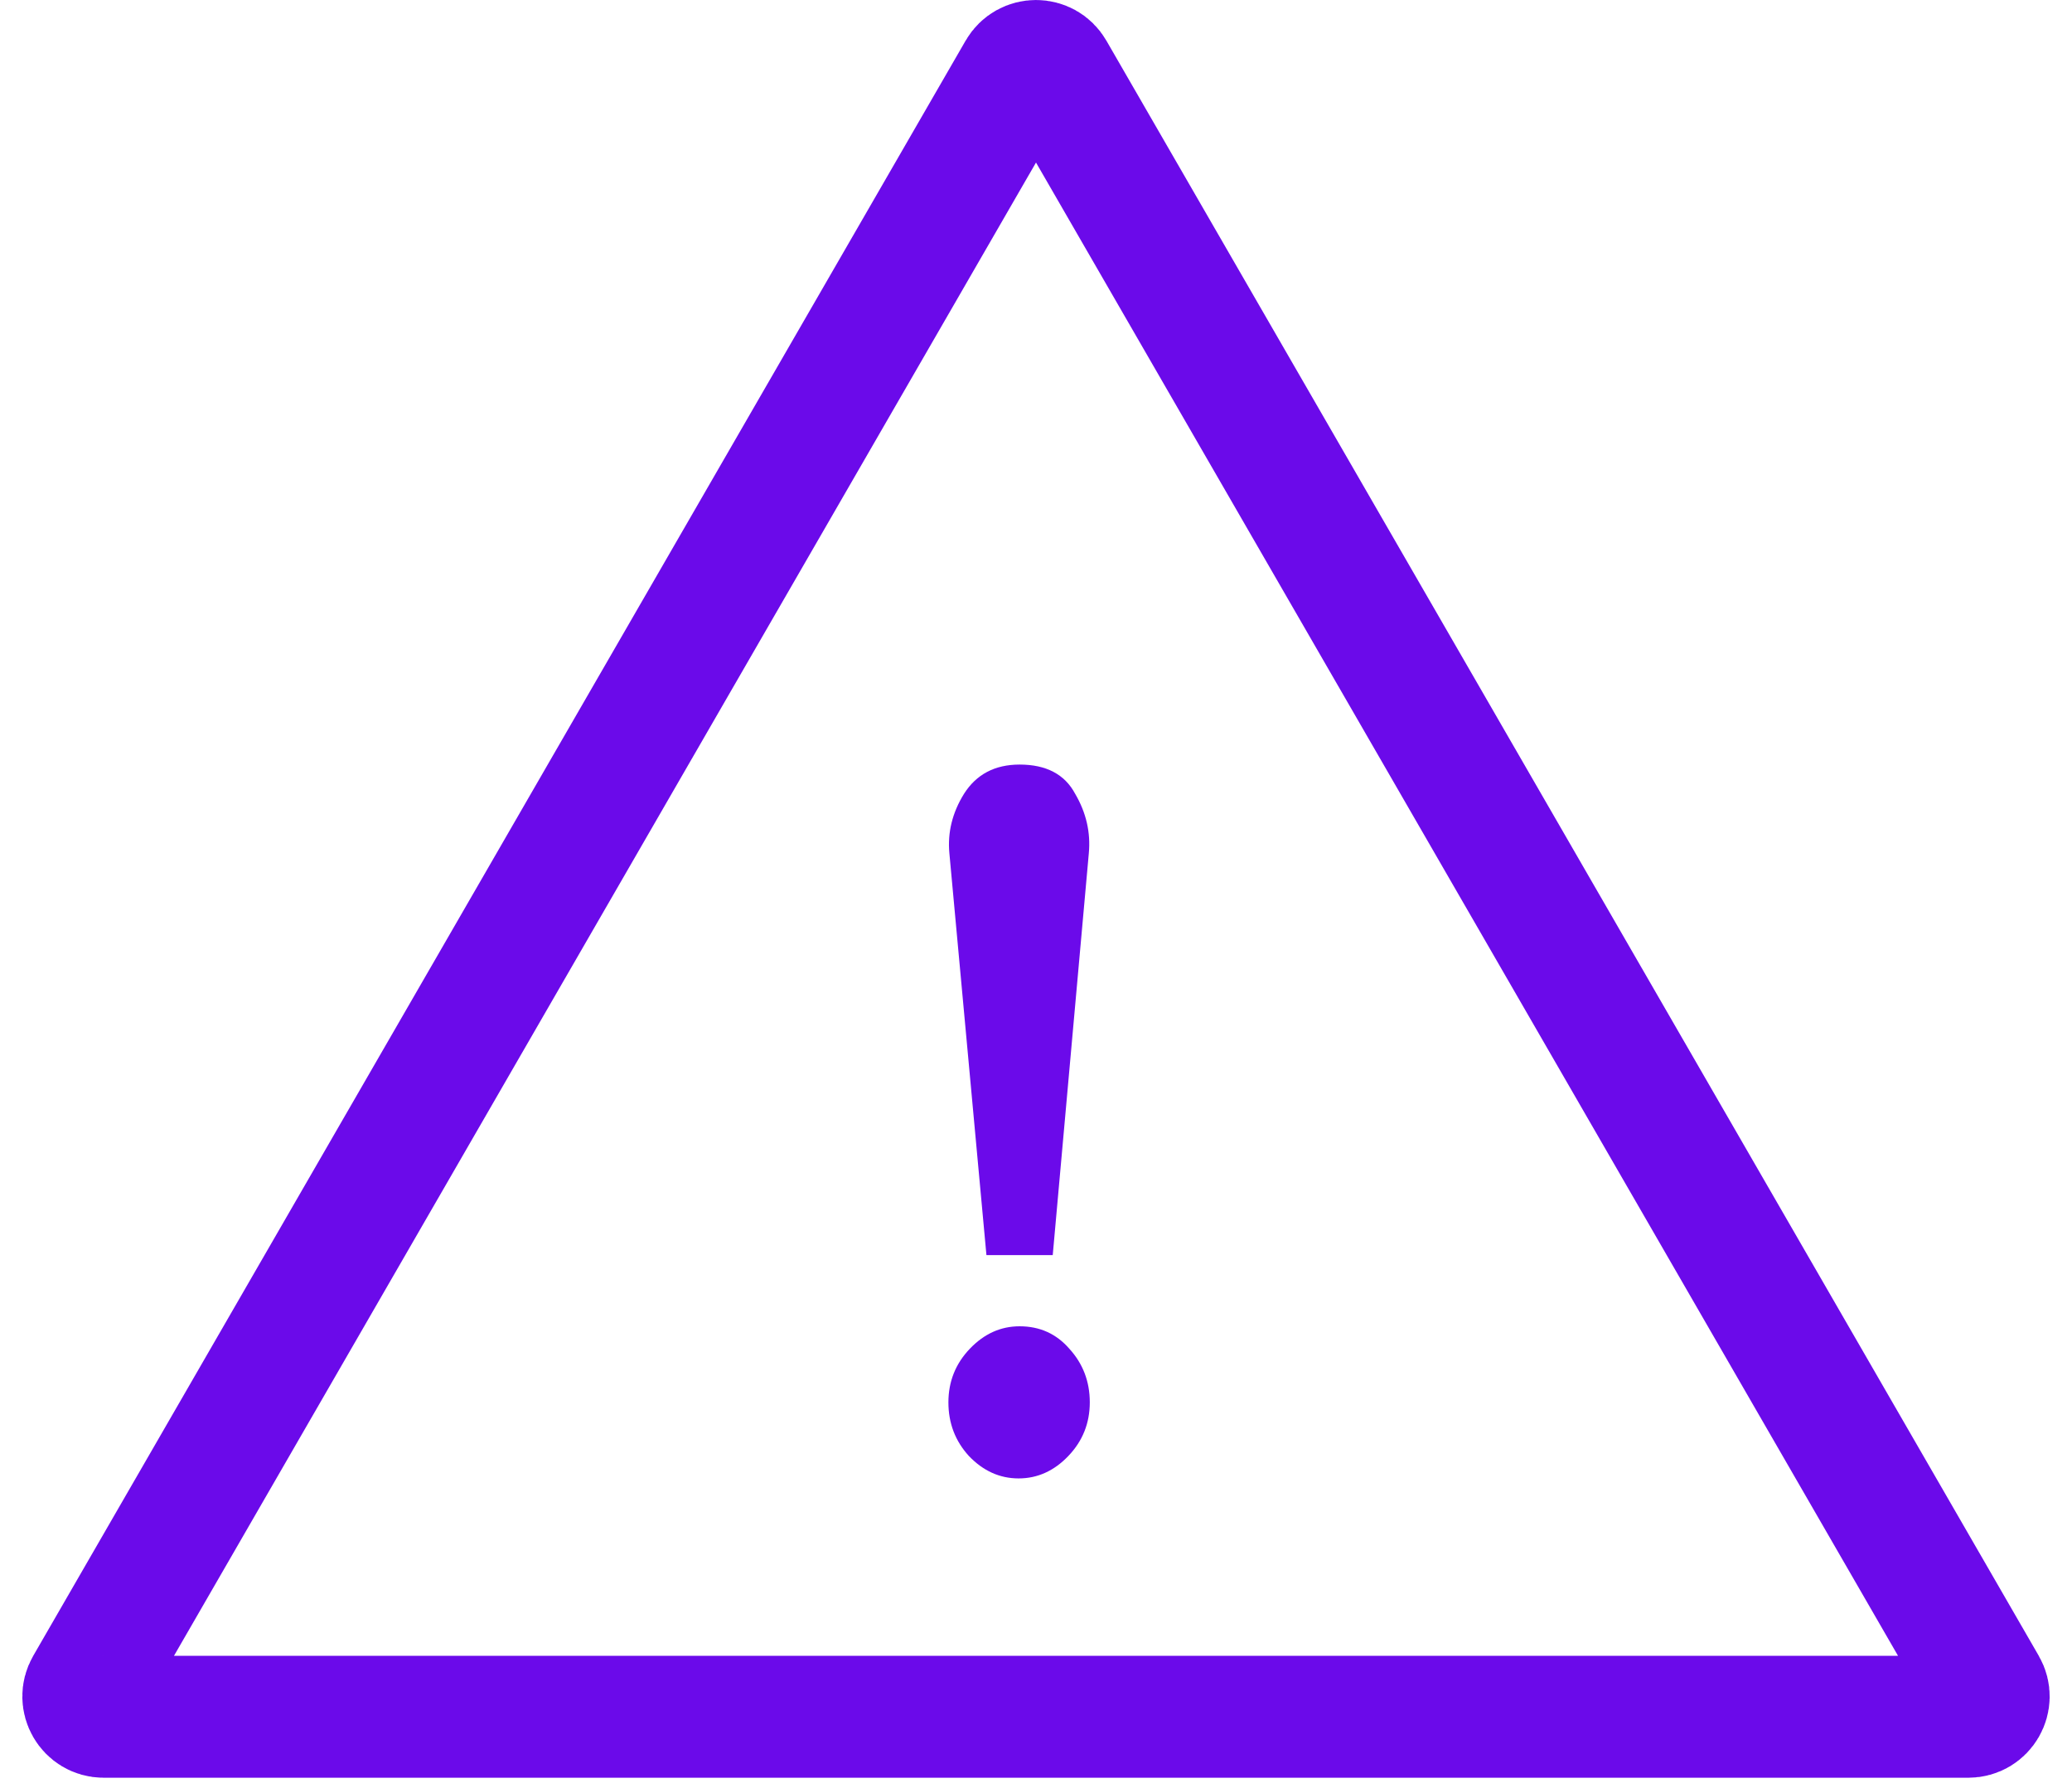
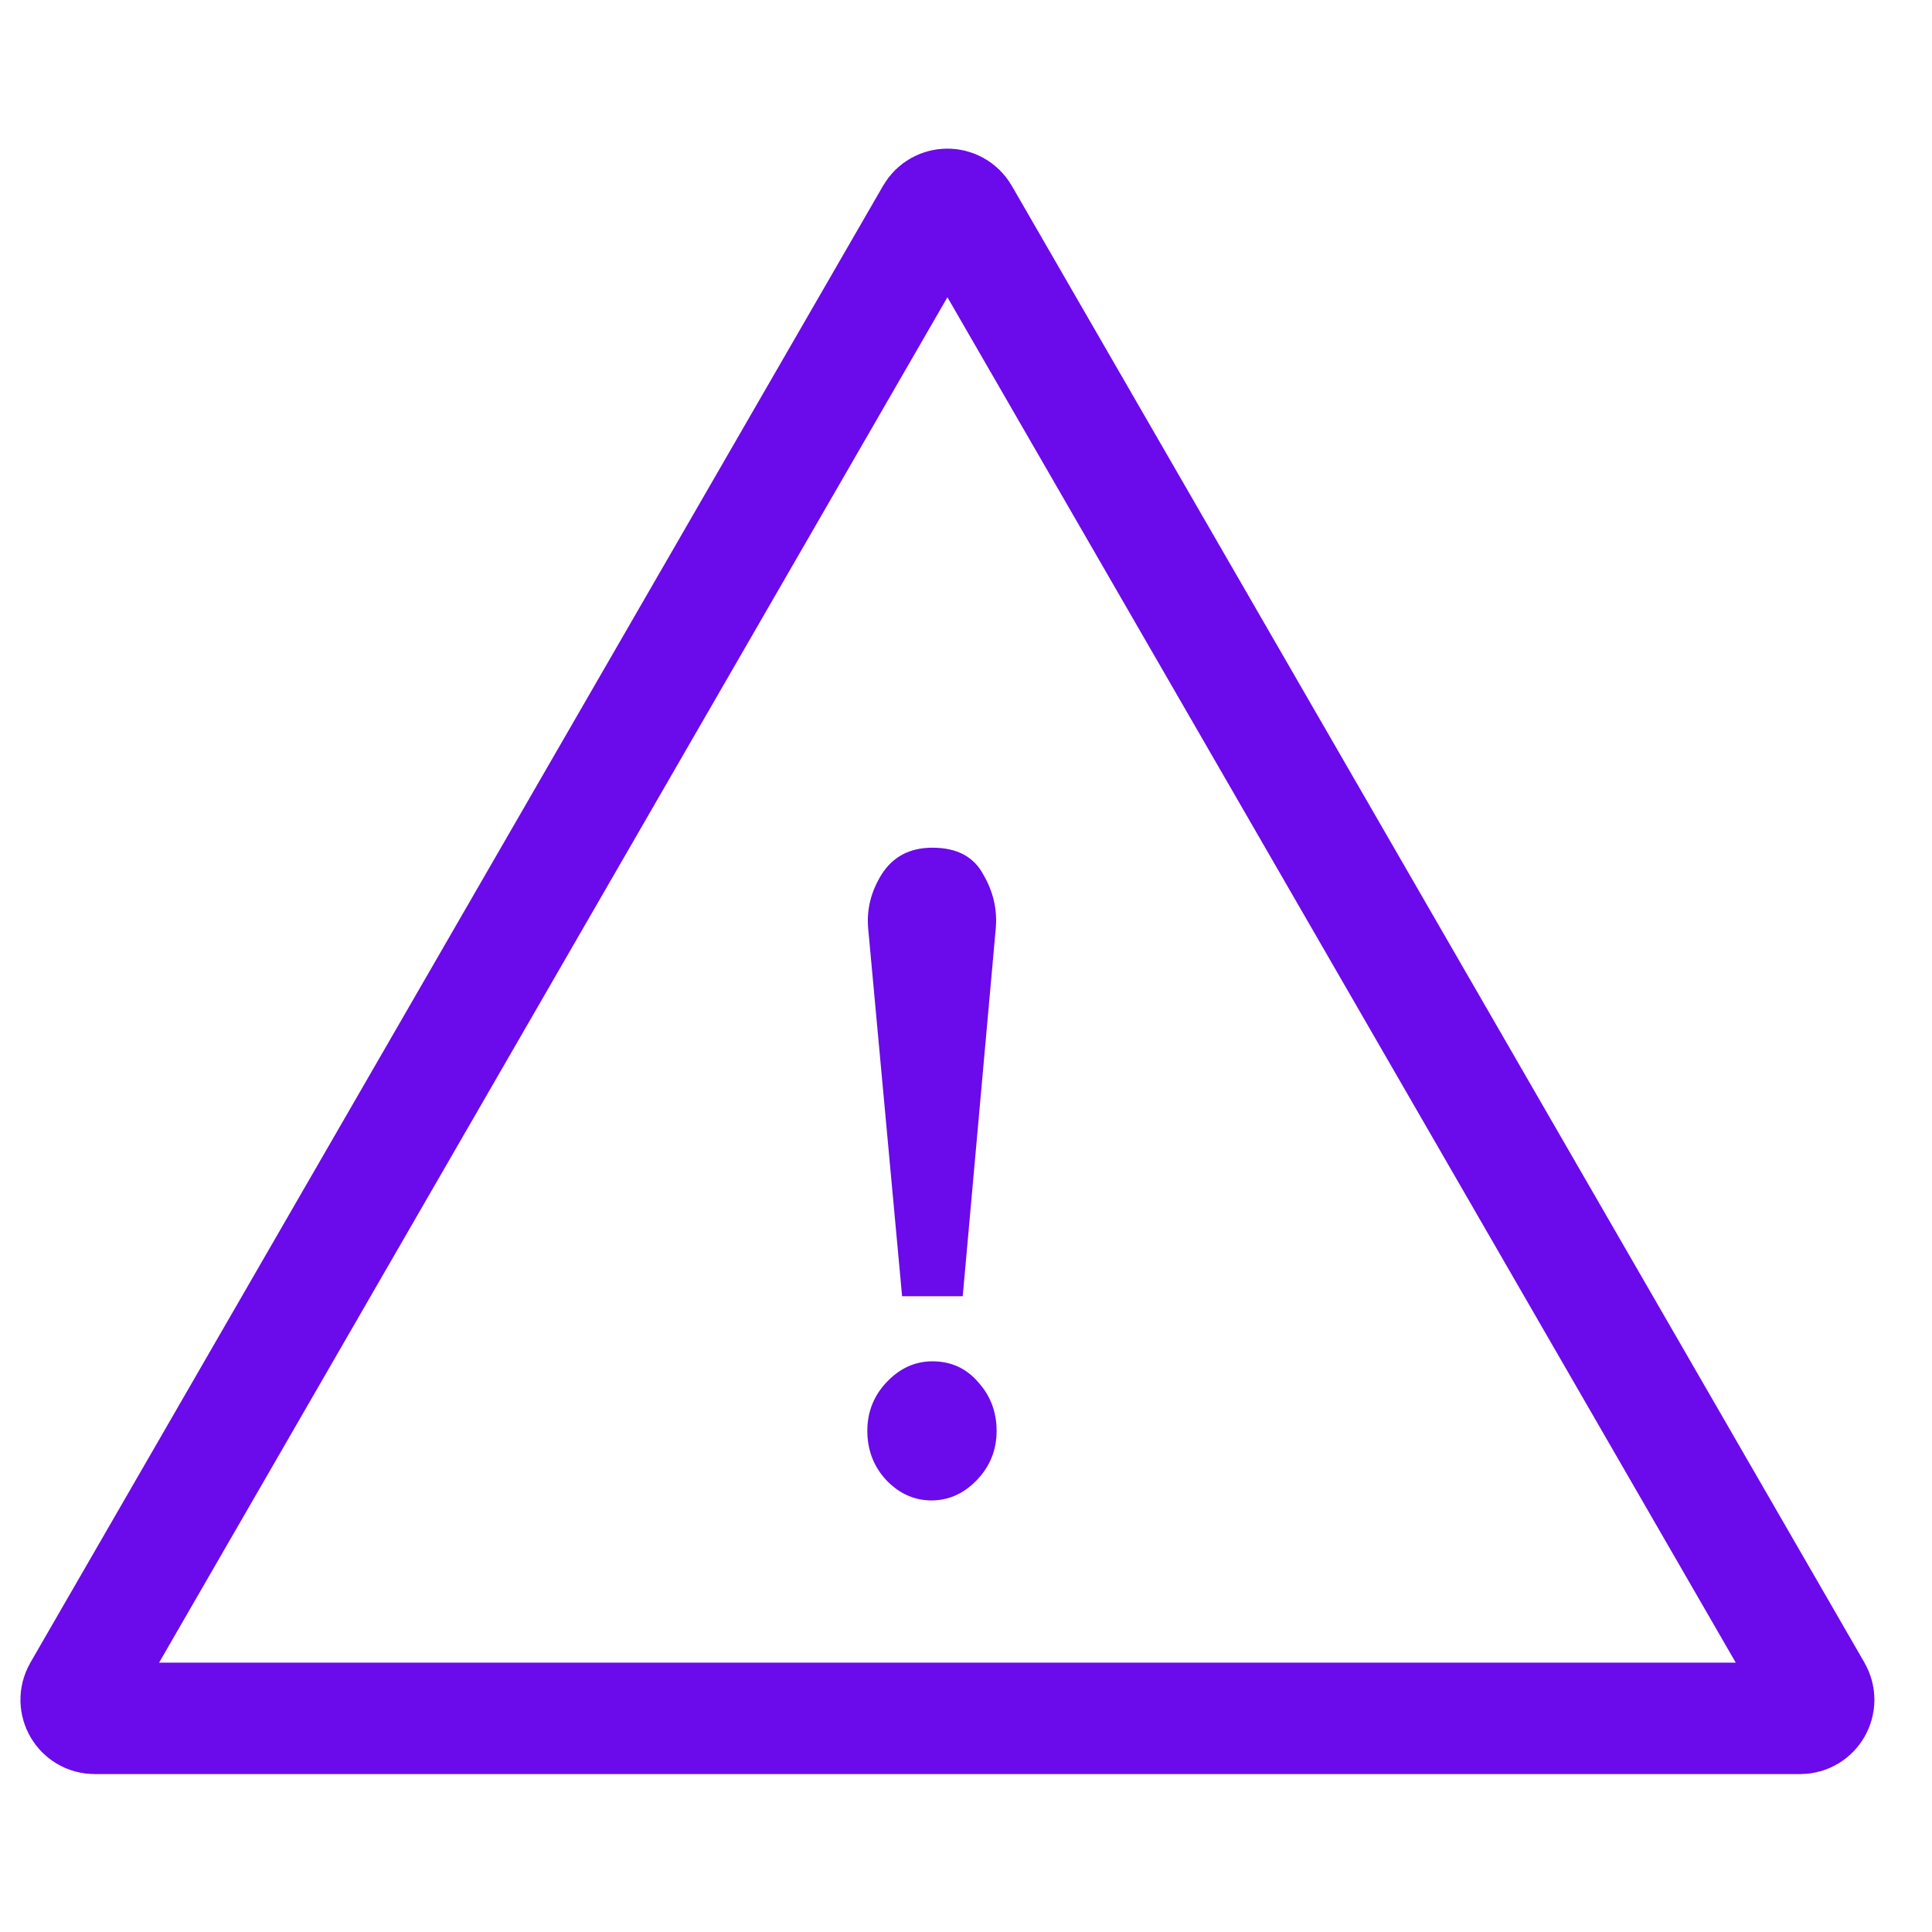
- <svg xmlns="http://www.w3.org/2000/svg" width="51" height="44" viewBox="0 0 51 44" fill="none">
-   <path d="M24.28 30.888L23.368 21C23.32 20.488 23.44 20 23.728 19.536C24.032 19.056 24.488 18.816 25.096 18.816C25.752 18.816 26.208 19.056 26.464 19.536C26.736 20 26.848 20.488 26.8 21L25.912 30.888H24.28ZM25.072 36.384C24.608 36.384 24.2 36.2 23.848 35.832C23.512 35.464 23.344 35.024 23.344 34.512C23.344 34 23.52 33.56 23.872 33.192C24.224 32.824 24.632 32.64 25.096 32.64C25.592 32.64 26 32.824 26.32 33.192C26.656 33.56 26.824 34 26.824 34.512C26.824 35.024 26.648 35.464 26.296 35.832C25.944 36.2 25.536 36.384 25.072 36.384Z" fill="#6B0AEA" />
-   <path d="M25.067 1.75C25.259 1.417 25.741 1.417 25.933 1.75L48.883 41.5C49.075 41.833 48.835 42.25 48.45 42.25H2.55C2.165 42.25 1.925 41.833 2.117 41.5L25.067 1.75Z" stroke="#6B0AEA" stroke-width="3" stroke-linejoin="round" />
+ <svg xmlns="http://www.w3.org/2000/svg" width="52" height="52" viewBox="0 0 52 52" fill="none">
+   <path d="M24.28 34.888L23.368 25C23.32 24.488 23.44 24 23.728 23.536C24.032 23.056 24.488 22.816 25.096 22.816C25.752 22.816 26.208 23.056 26.464 23.536C26.736 24 26.848 24.488 26.8 25L25.912 34.888H24.28ZM25.072 40.384C24.608 40.384 24.2 40.2 23.848 39.832C23.512 39.464 23.344 39.024 23.344 38.512C23.344 38 23.52 37.56 23.872 37.192C24.224 36.824 24.632 36.64 25.096 36.64C25.592 36.64 26 36.824 26.32 37.192C26.656 37.56 26.824 38 26.824 38.512C26.824 39.024 26.648 39.464 26.296 39.832C25.944 40.2 25.536 40.384 25.072 40.384Z" fill="#6B0AEA" />
+   <path d="M25.067 5.75C25.259 5.417 25.741 5.417 25.933 5.75L48.883 45.5C49.075 45.833 48.835 46.25 48.45 46.25H2.55C2.165 46.25 1.925 45.833 2.117 45.5L25.067 5.75Z" stroke="#6B0AEA" stroke-width="3" stroke-linejoin="round" />
</svg>
